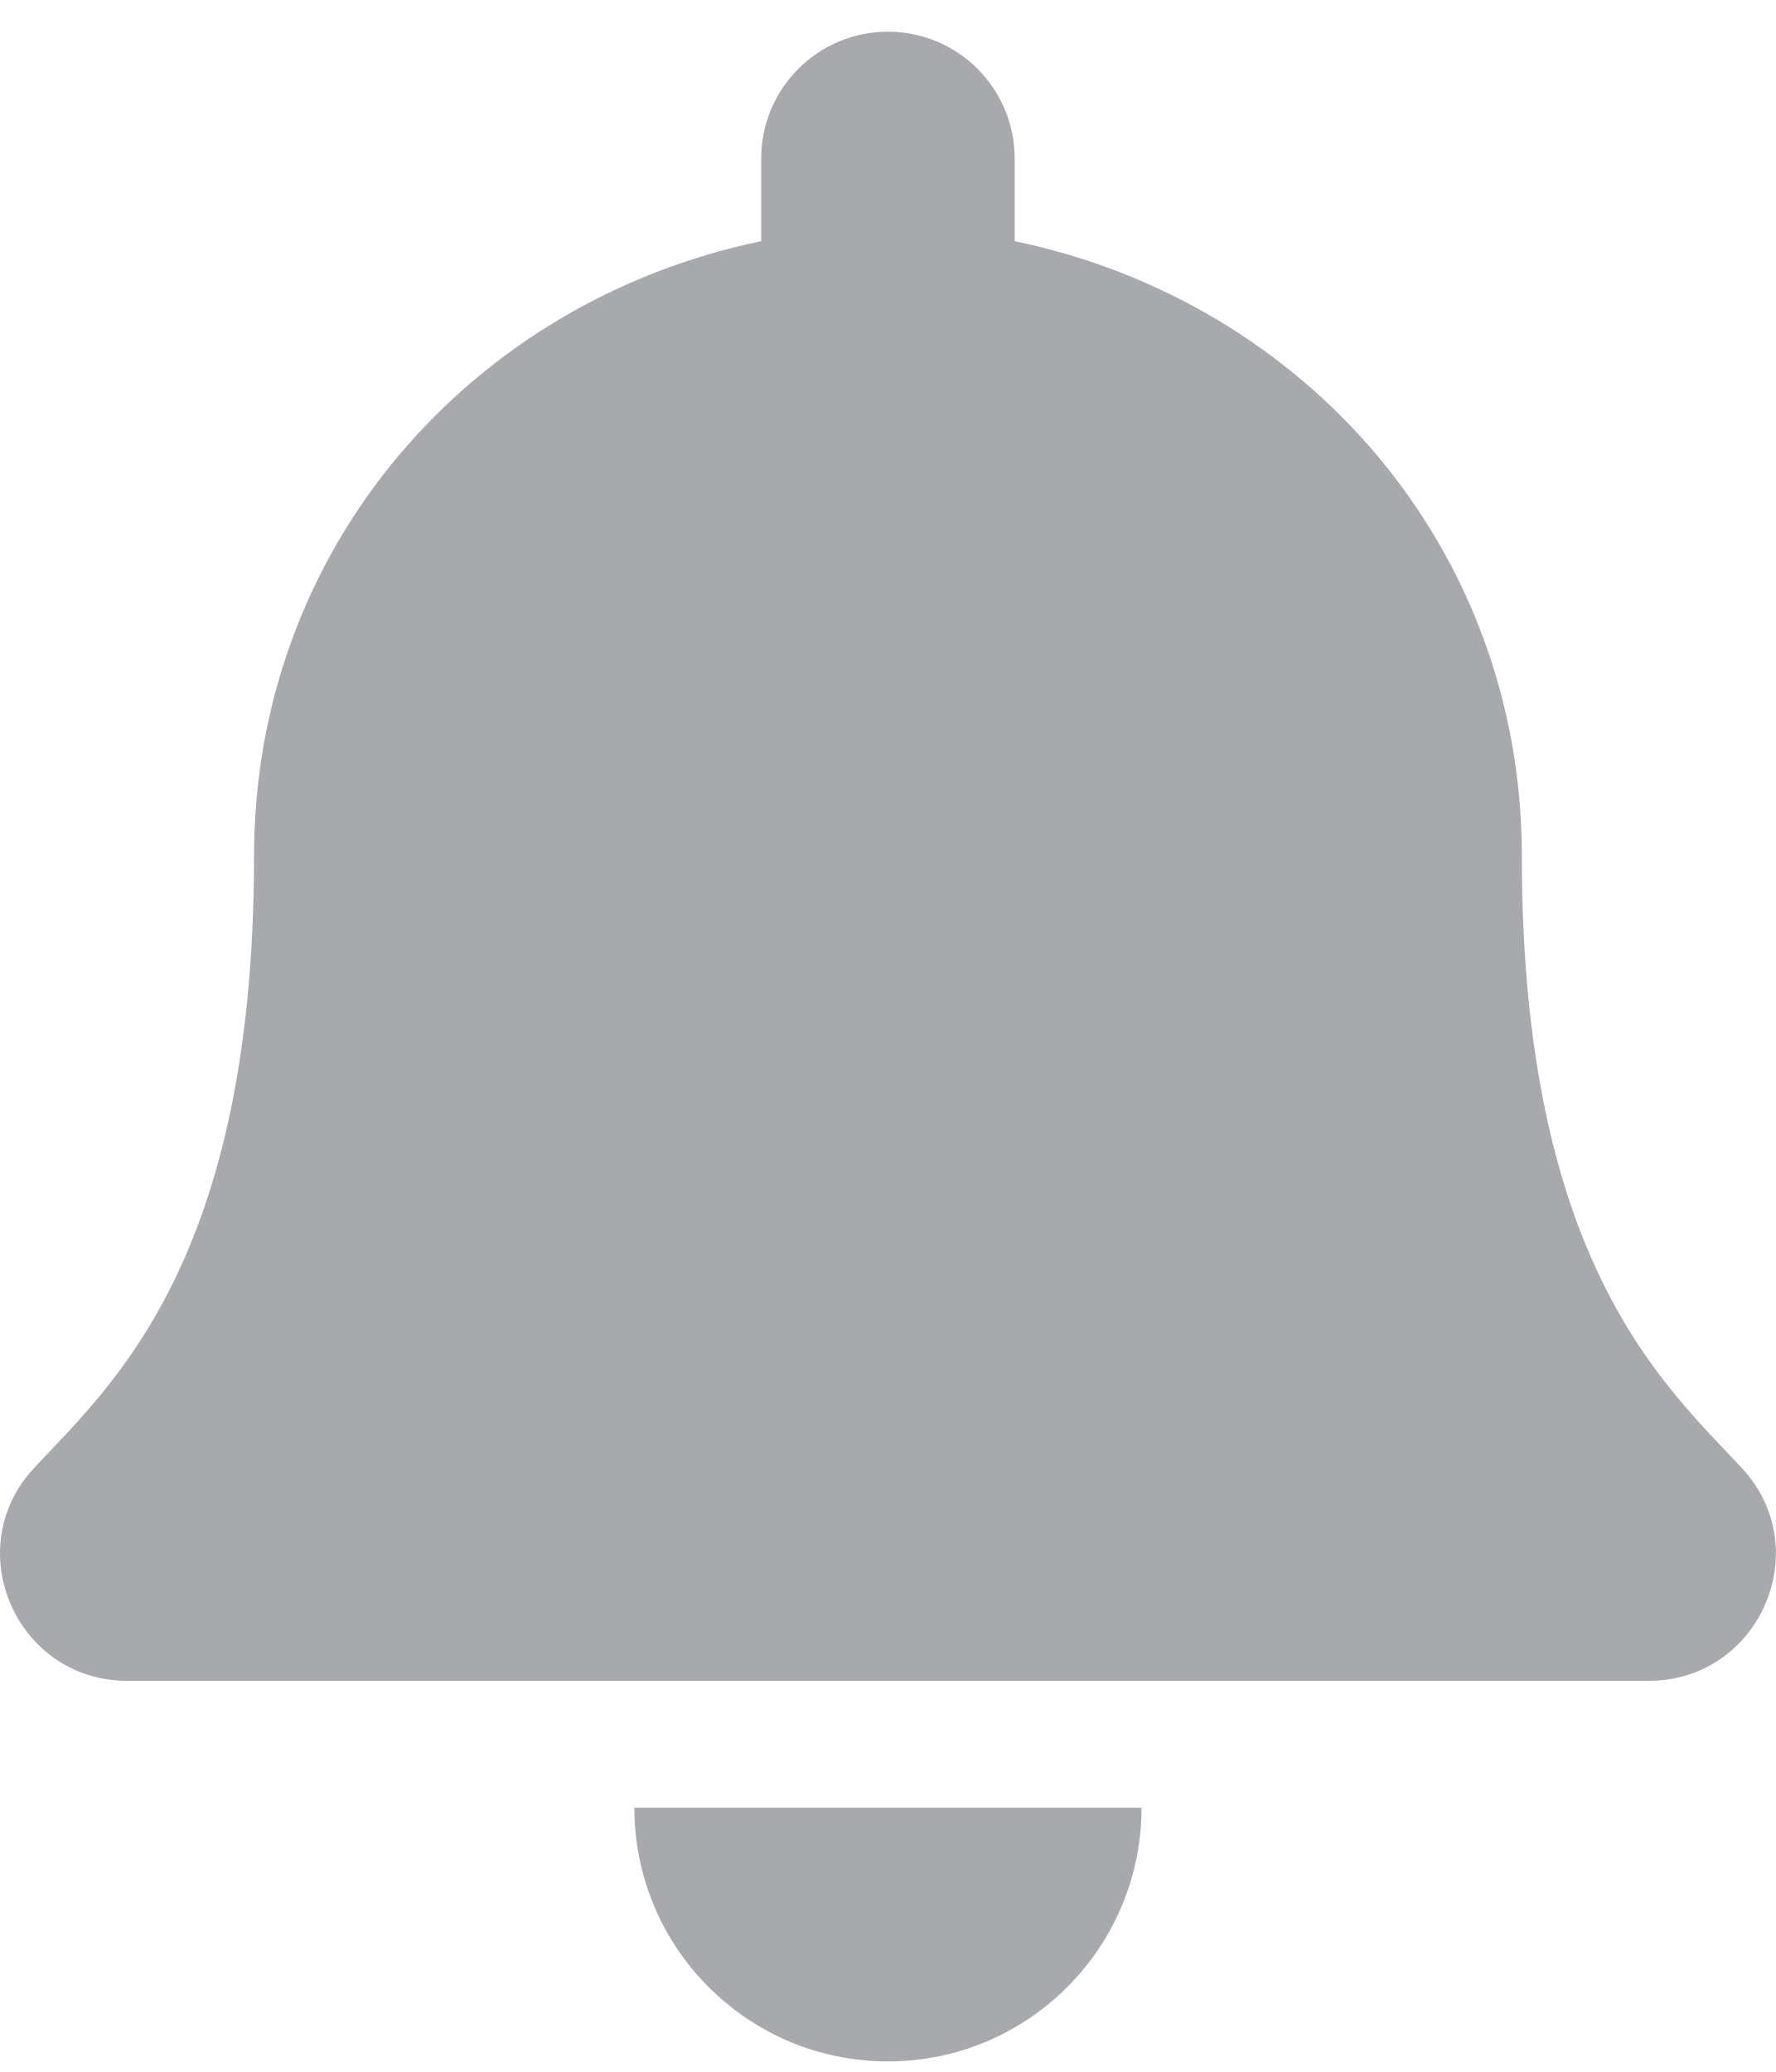
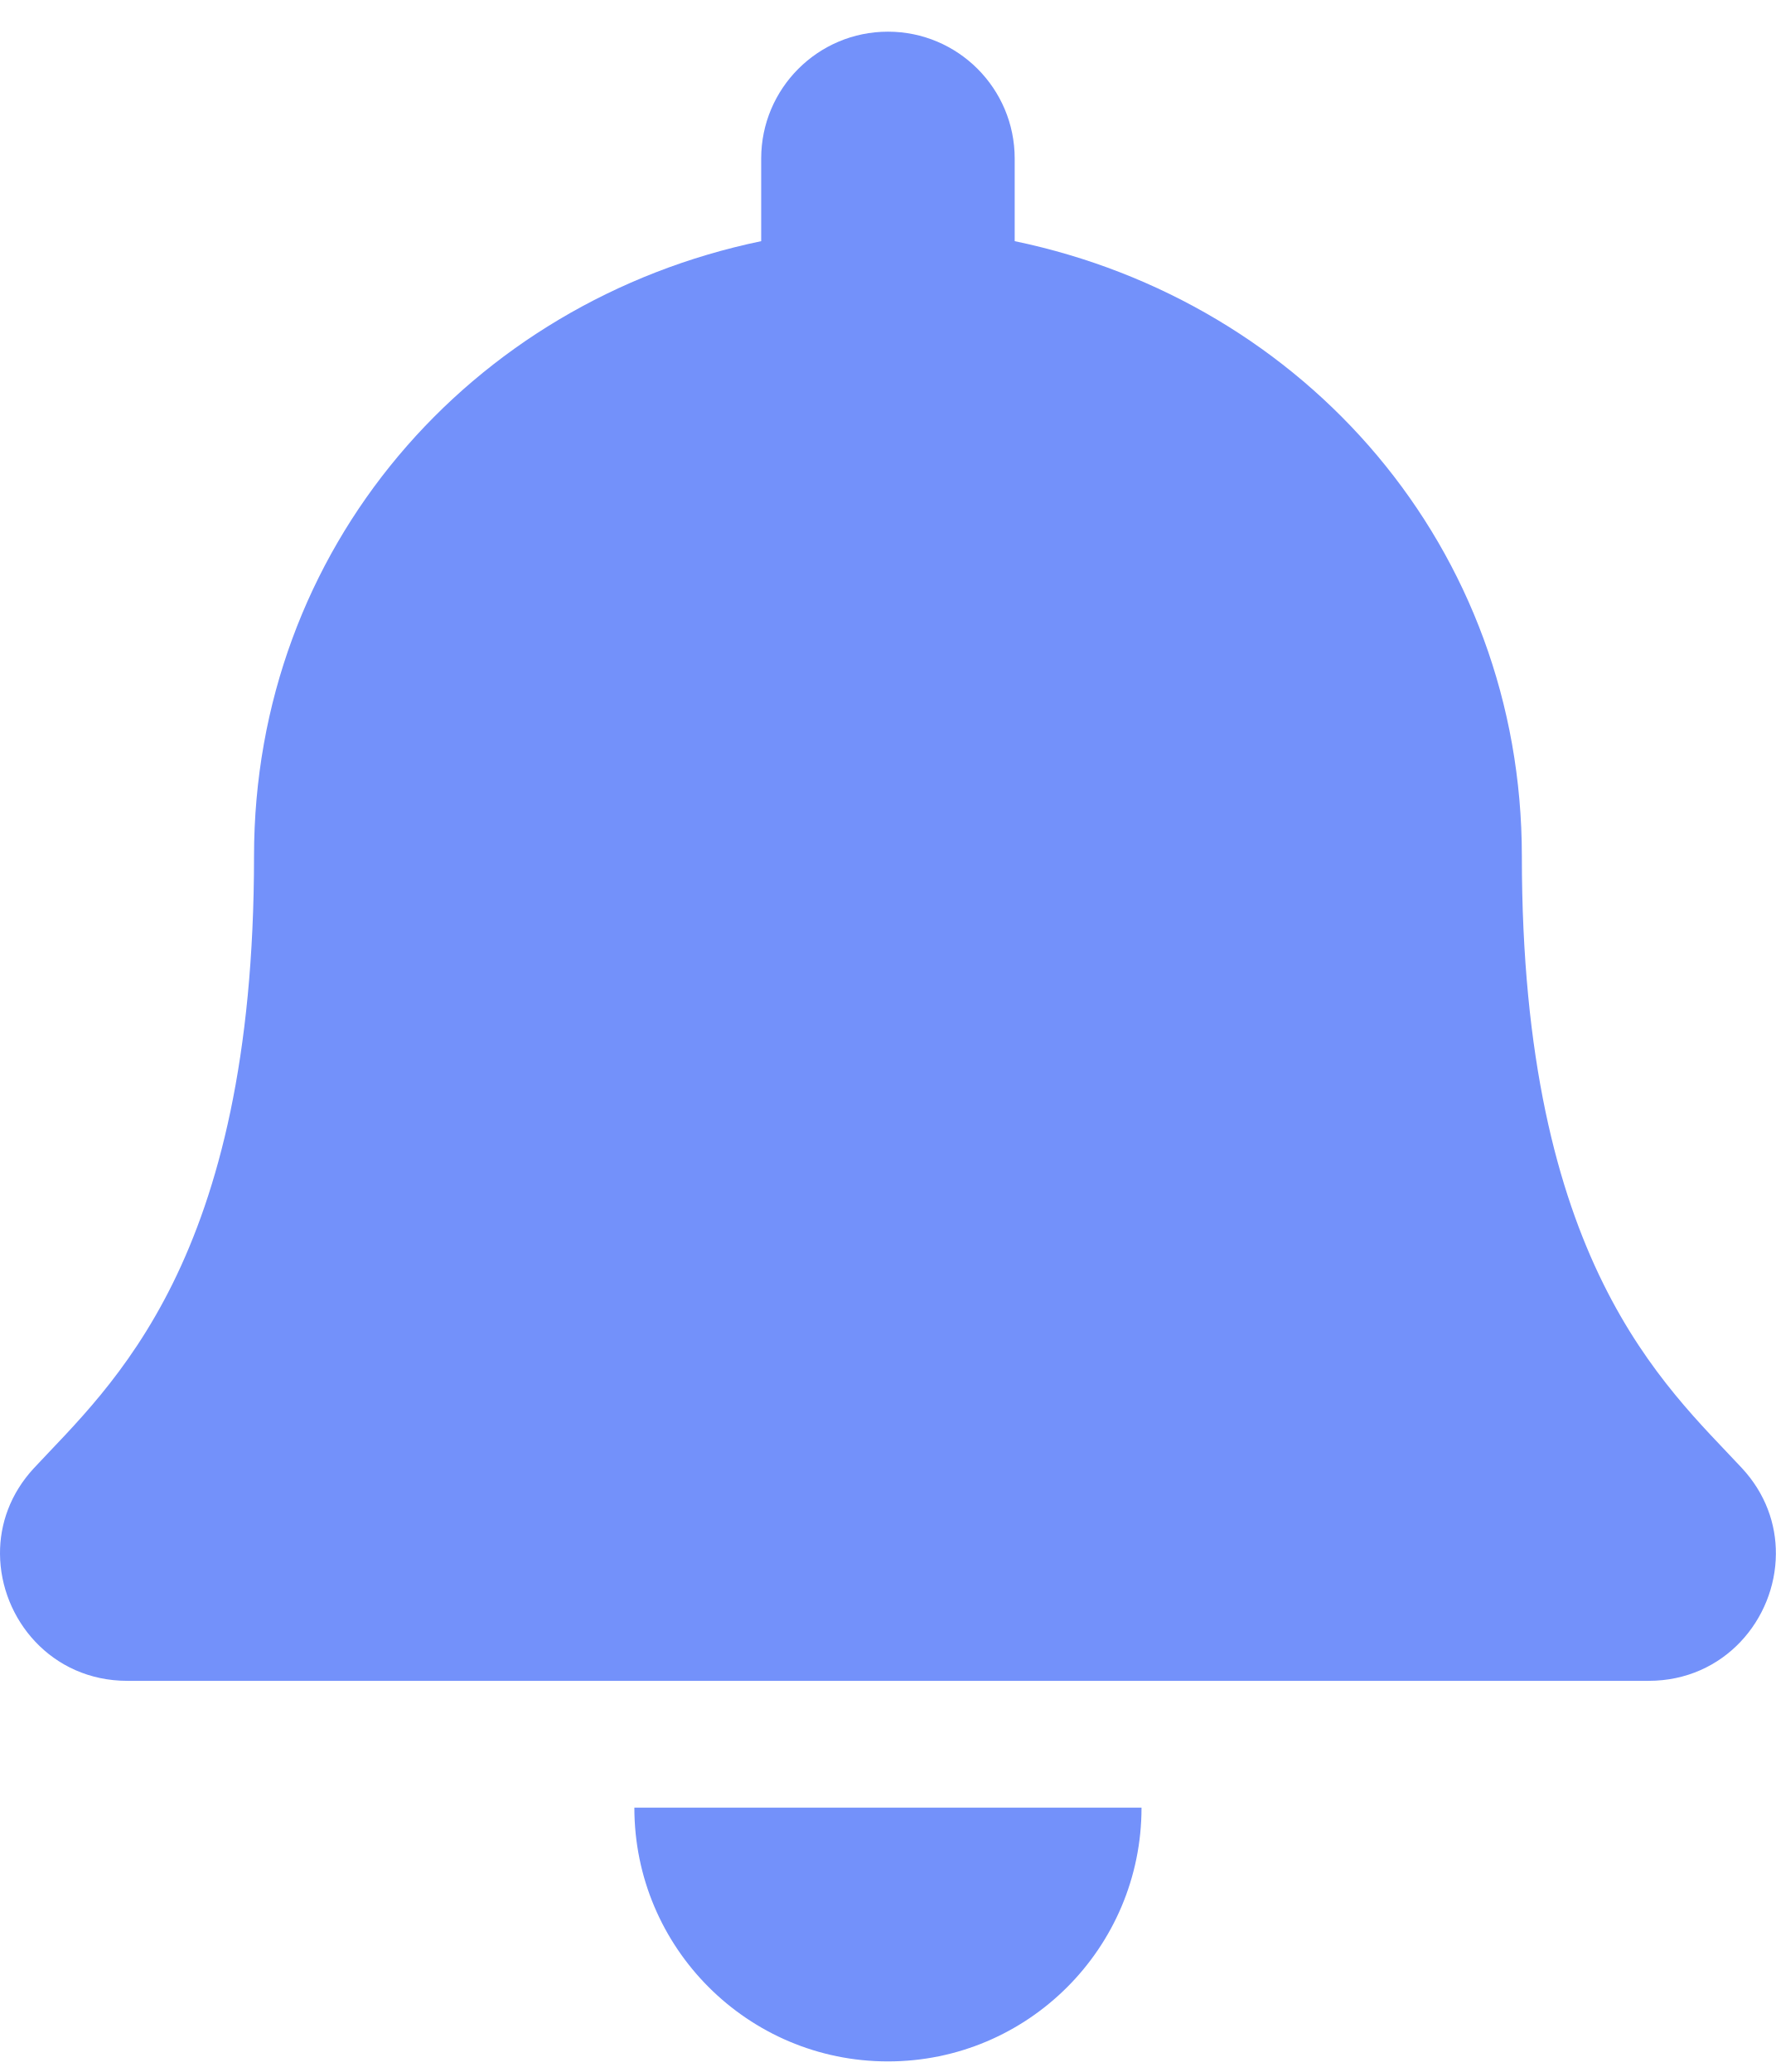
<svg xmlns="http://www.w3.org/2000/svg" width="24" height="28" viewBox="0 0 24 28" fill="none">
-   <path d="M12 27.857C13.892 27.857 15.427 26.322 15.427 24.428H8.573C8.573 26.322 10.108 27.857 12 27.857ZM23.539 19.837C22.504 18.725 20.567 17.052 20.567 11.571C20.567 7.409 17.649 4.077 13.713 3.259V2.143C13.713 1.196 12.946 0.428 12 0.428C11.054 0.428 10.287 1.196 10.287 2.143V3.259C6.351 4.077 3.433 7.409 3.433 11.571C3.433 17.052 1.496 18.725 0.461 19.837C0.14 20.182 -0.003 20.595 3.70385e-05 21C0.006 21.878 0.695 22.714 1.72 22.714H22.28C23.305 22.714 23.995 21.878 24 21C24.003 20.595 23.86 20.182 23.539 19.837Z" fill="#A7A9AC" />
+   <path d="M12 27.857C13.892 27.857 15.427 26.322 15.427 24.428H8.573C8.573 26.322 10.108 27.857 12 27.857V27.857ZM23.539 19.837C22.504 18.725 20.567 17.052 20.567 11.571C20.567 7.409 17.649 4.077 13.713 3.259V2.143C13.713 1.196 12.946 0.428 12 0.428C11.054 0.428 10.287 1.196 10.287 2.143V3.259C6.351 4.077 3.433 7.409 3.433 11.571C3.433 17.052 1.496 18.725 0.461 19.837C0.14 20.182 -0.003 20.595 3.70385e-05 21C0.006 21.878 0.695 22.714 1.72 22.714H22.28C23.305 22.714 23.995 21.878 24 21C24.003 20.595 23.86 20.182 23.539 19.837Z" fill="#7391FA" />
</svg>
